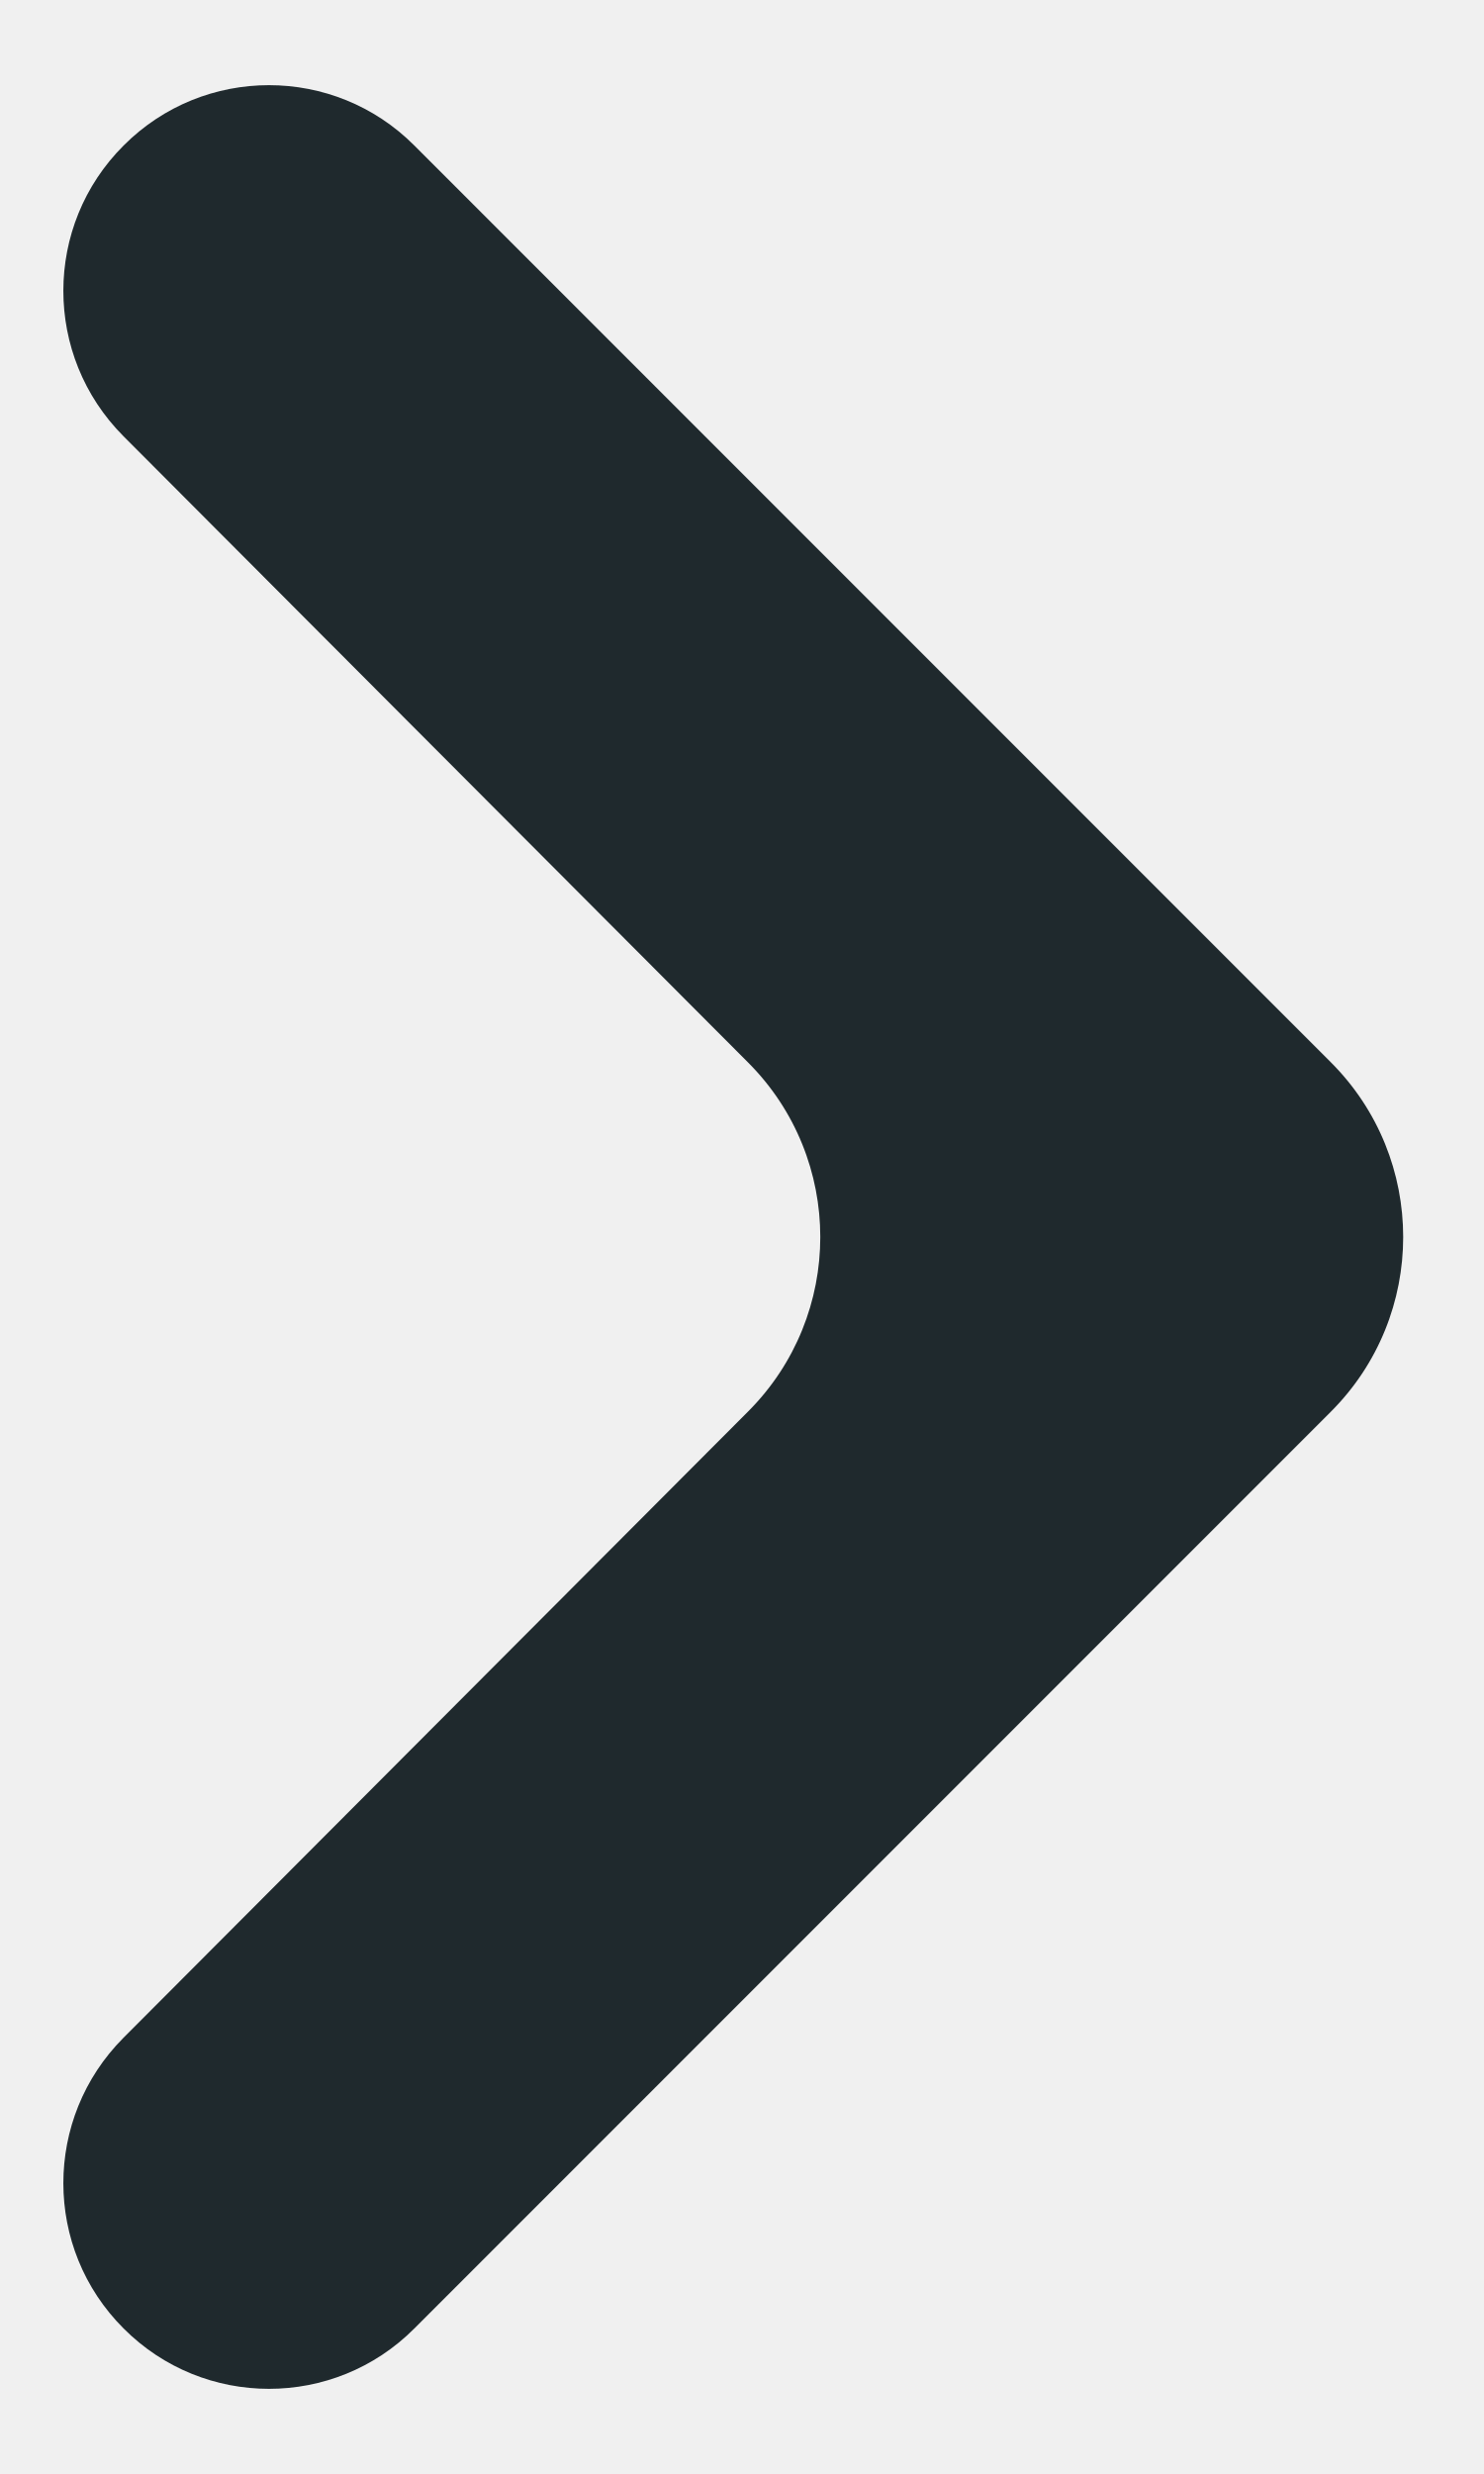
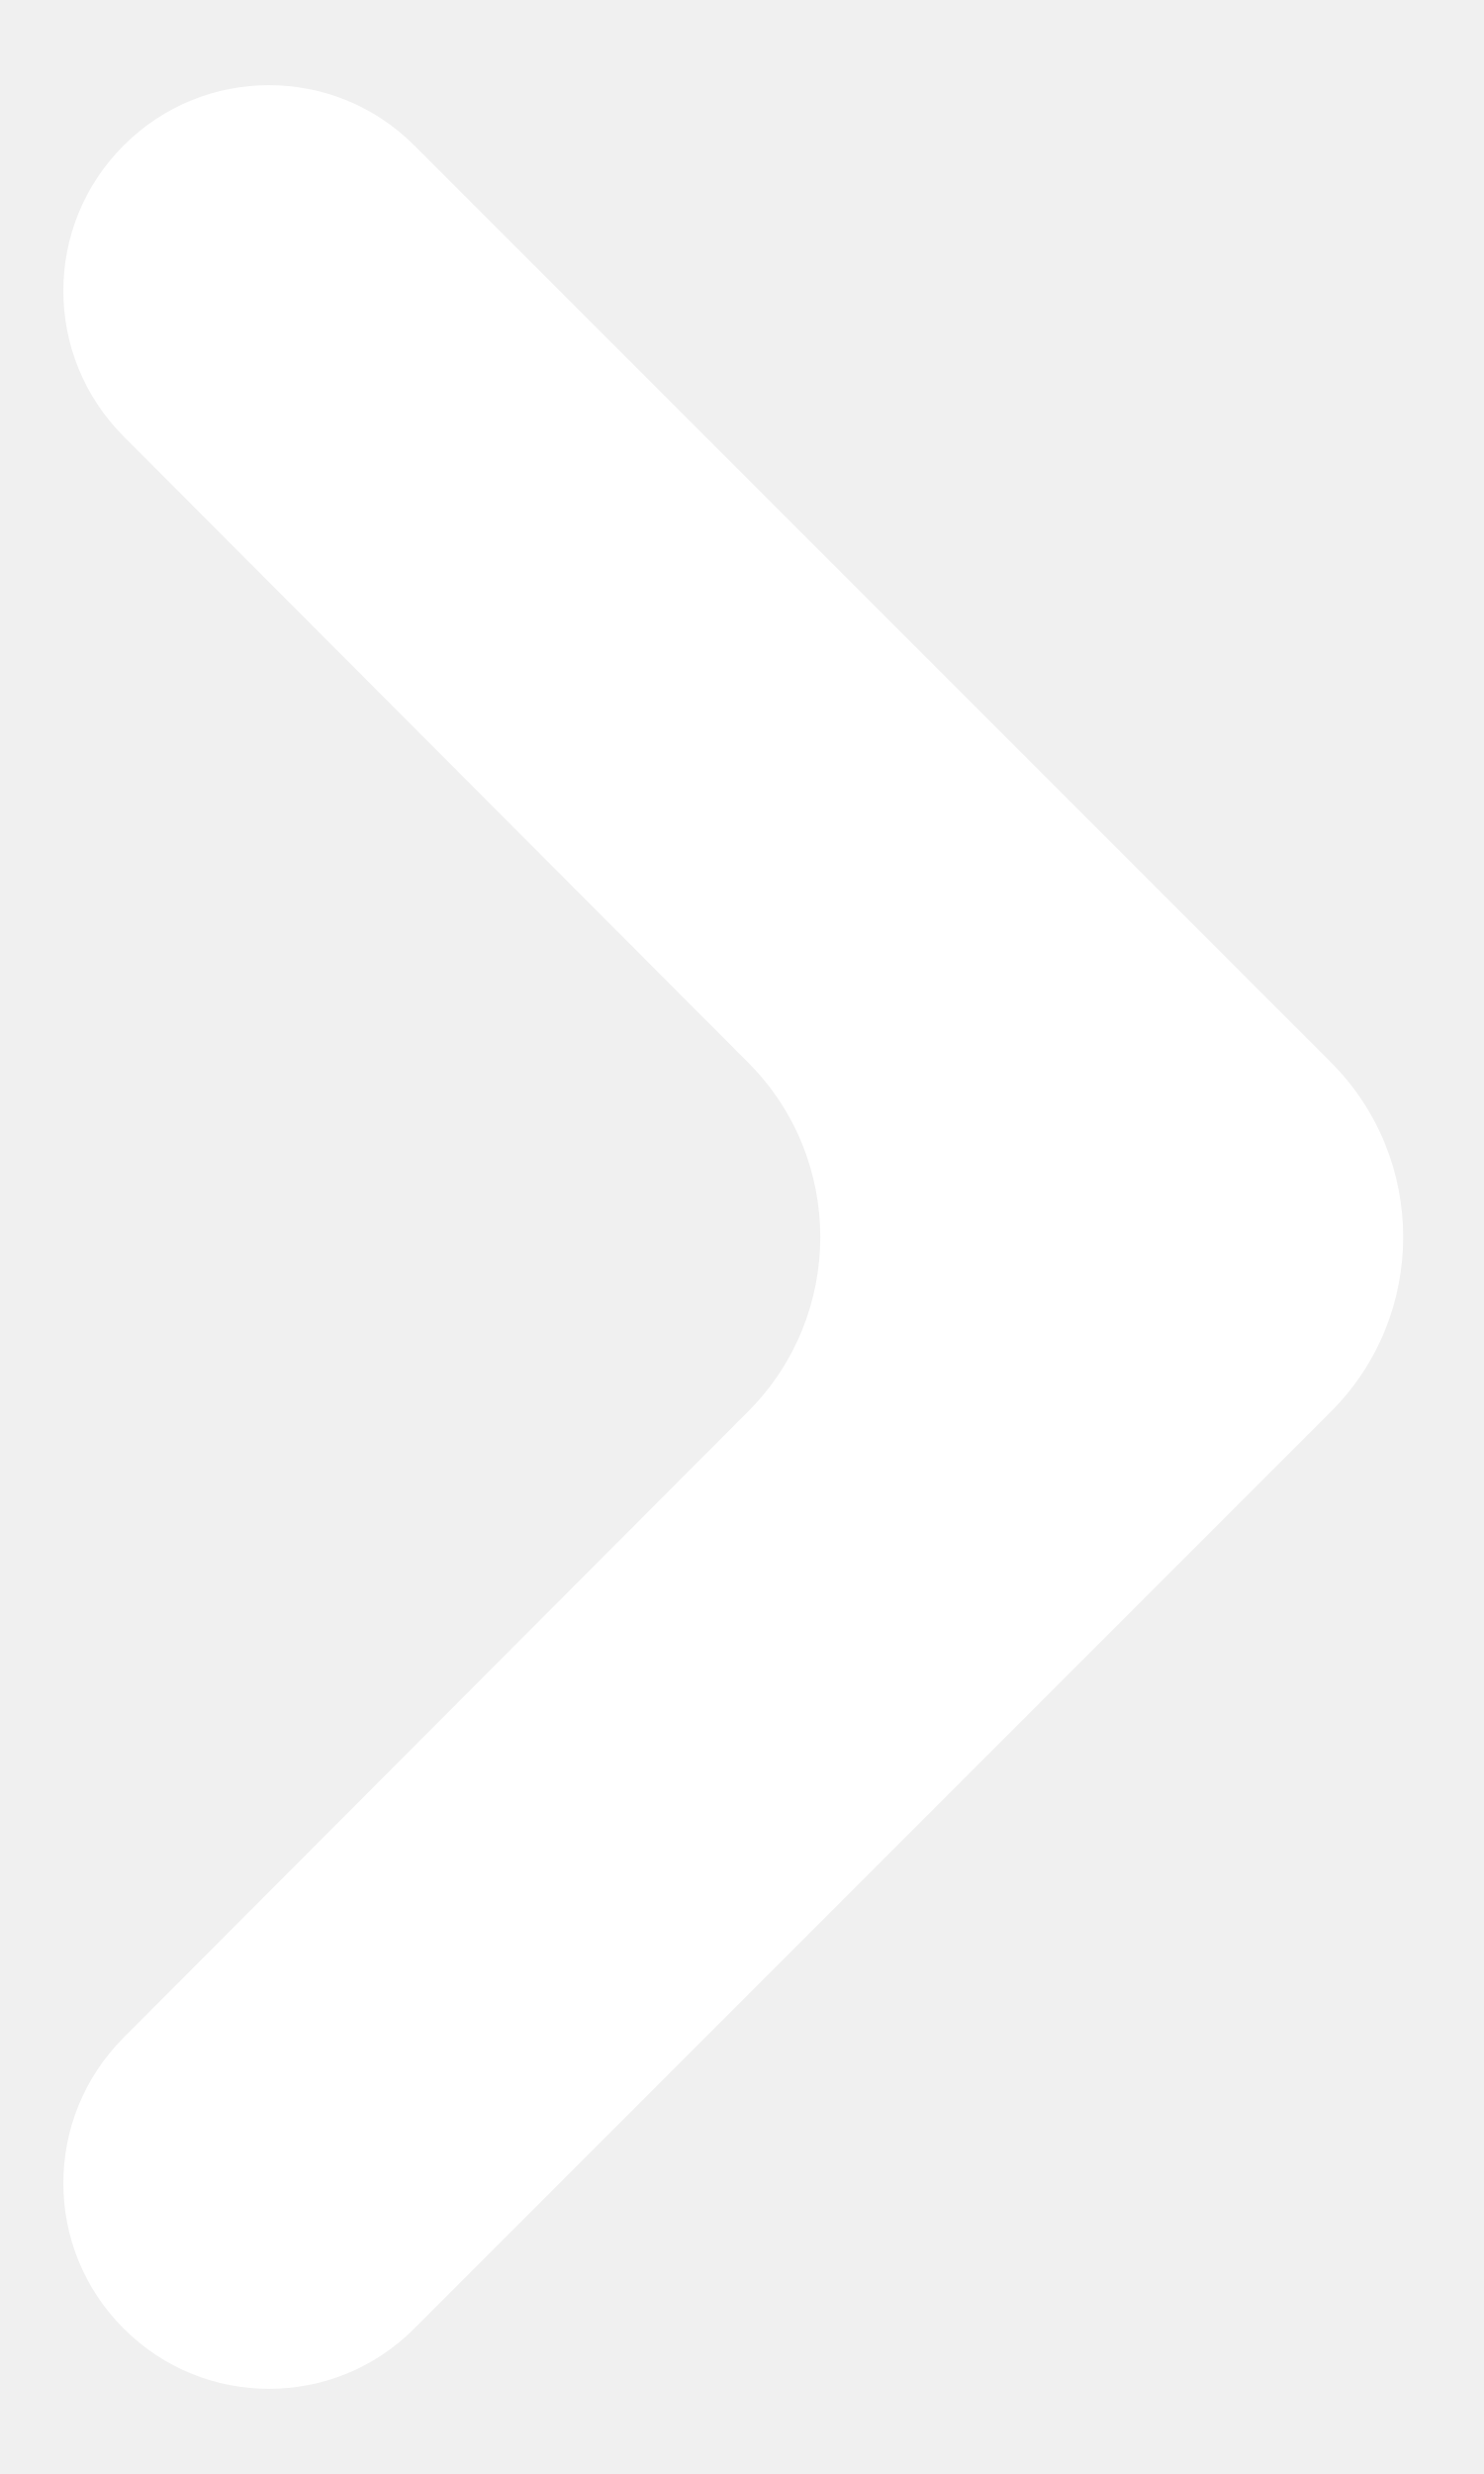
<svg xmlns="http://www.w3.org/2000/svg" width="6" height="10" viewBox="0 0 6 10" fill="none">
-   <path d="M1.675 0.588C1.351 0.263 0.824 0.263 0.5 0.588C0.175 0.912 0.175 1.438 0.499 1.763L3.024 4.294C3.414 4.684 3.414 5.316 3.024 5.706L0.499 8.237C0.175 8.562 0.175 9.088 0.5 9.412C0.824 9.737 1.351 9.737 1.675 9.412L5.38 5.707C5.771 5.317 5.771 4.683 5.38 4.293L1.675 0.588Z" fill="#1F292D" />
+   <path d="M1.675 0.588C1.351 0.263 0.824 0.263 0.5 0.588C0.175 0.912 0.175 1.438 0.499 1.763L3.024 4.294C3.414 4.684 3.414 5.316 3.024 5.706L0.499 8.237C0.175 8.562 0.175 9.088 0.5 9.412C0.824 9.737 1.351 9.737 1.675 9.412L5.38 5.707C5.771 5.317 5.771 4.683 5.38 4.293L1.675 0.588Z" fill="white" />
</svg>
